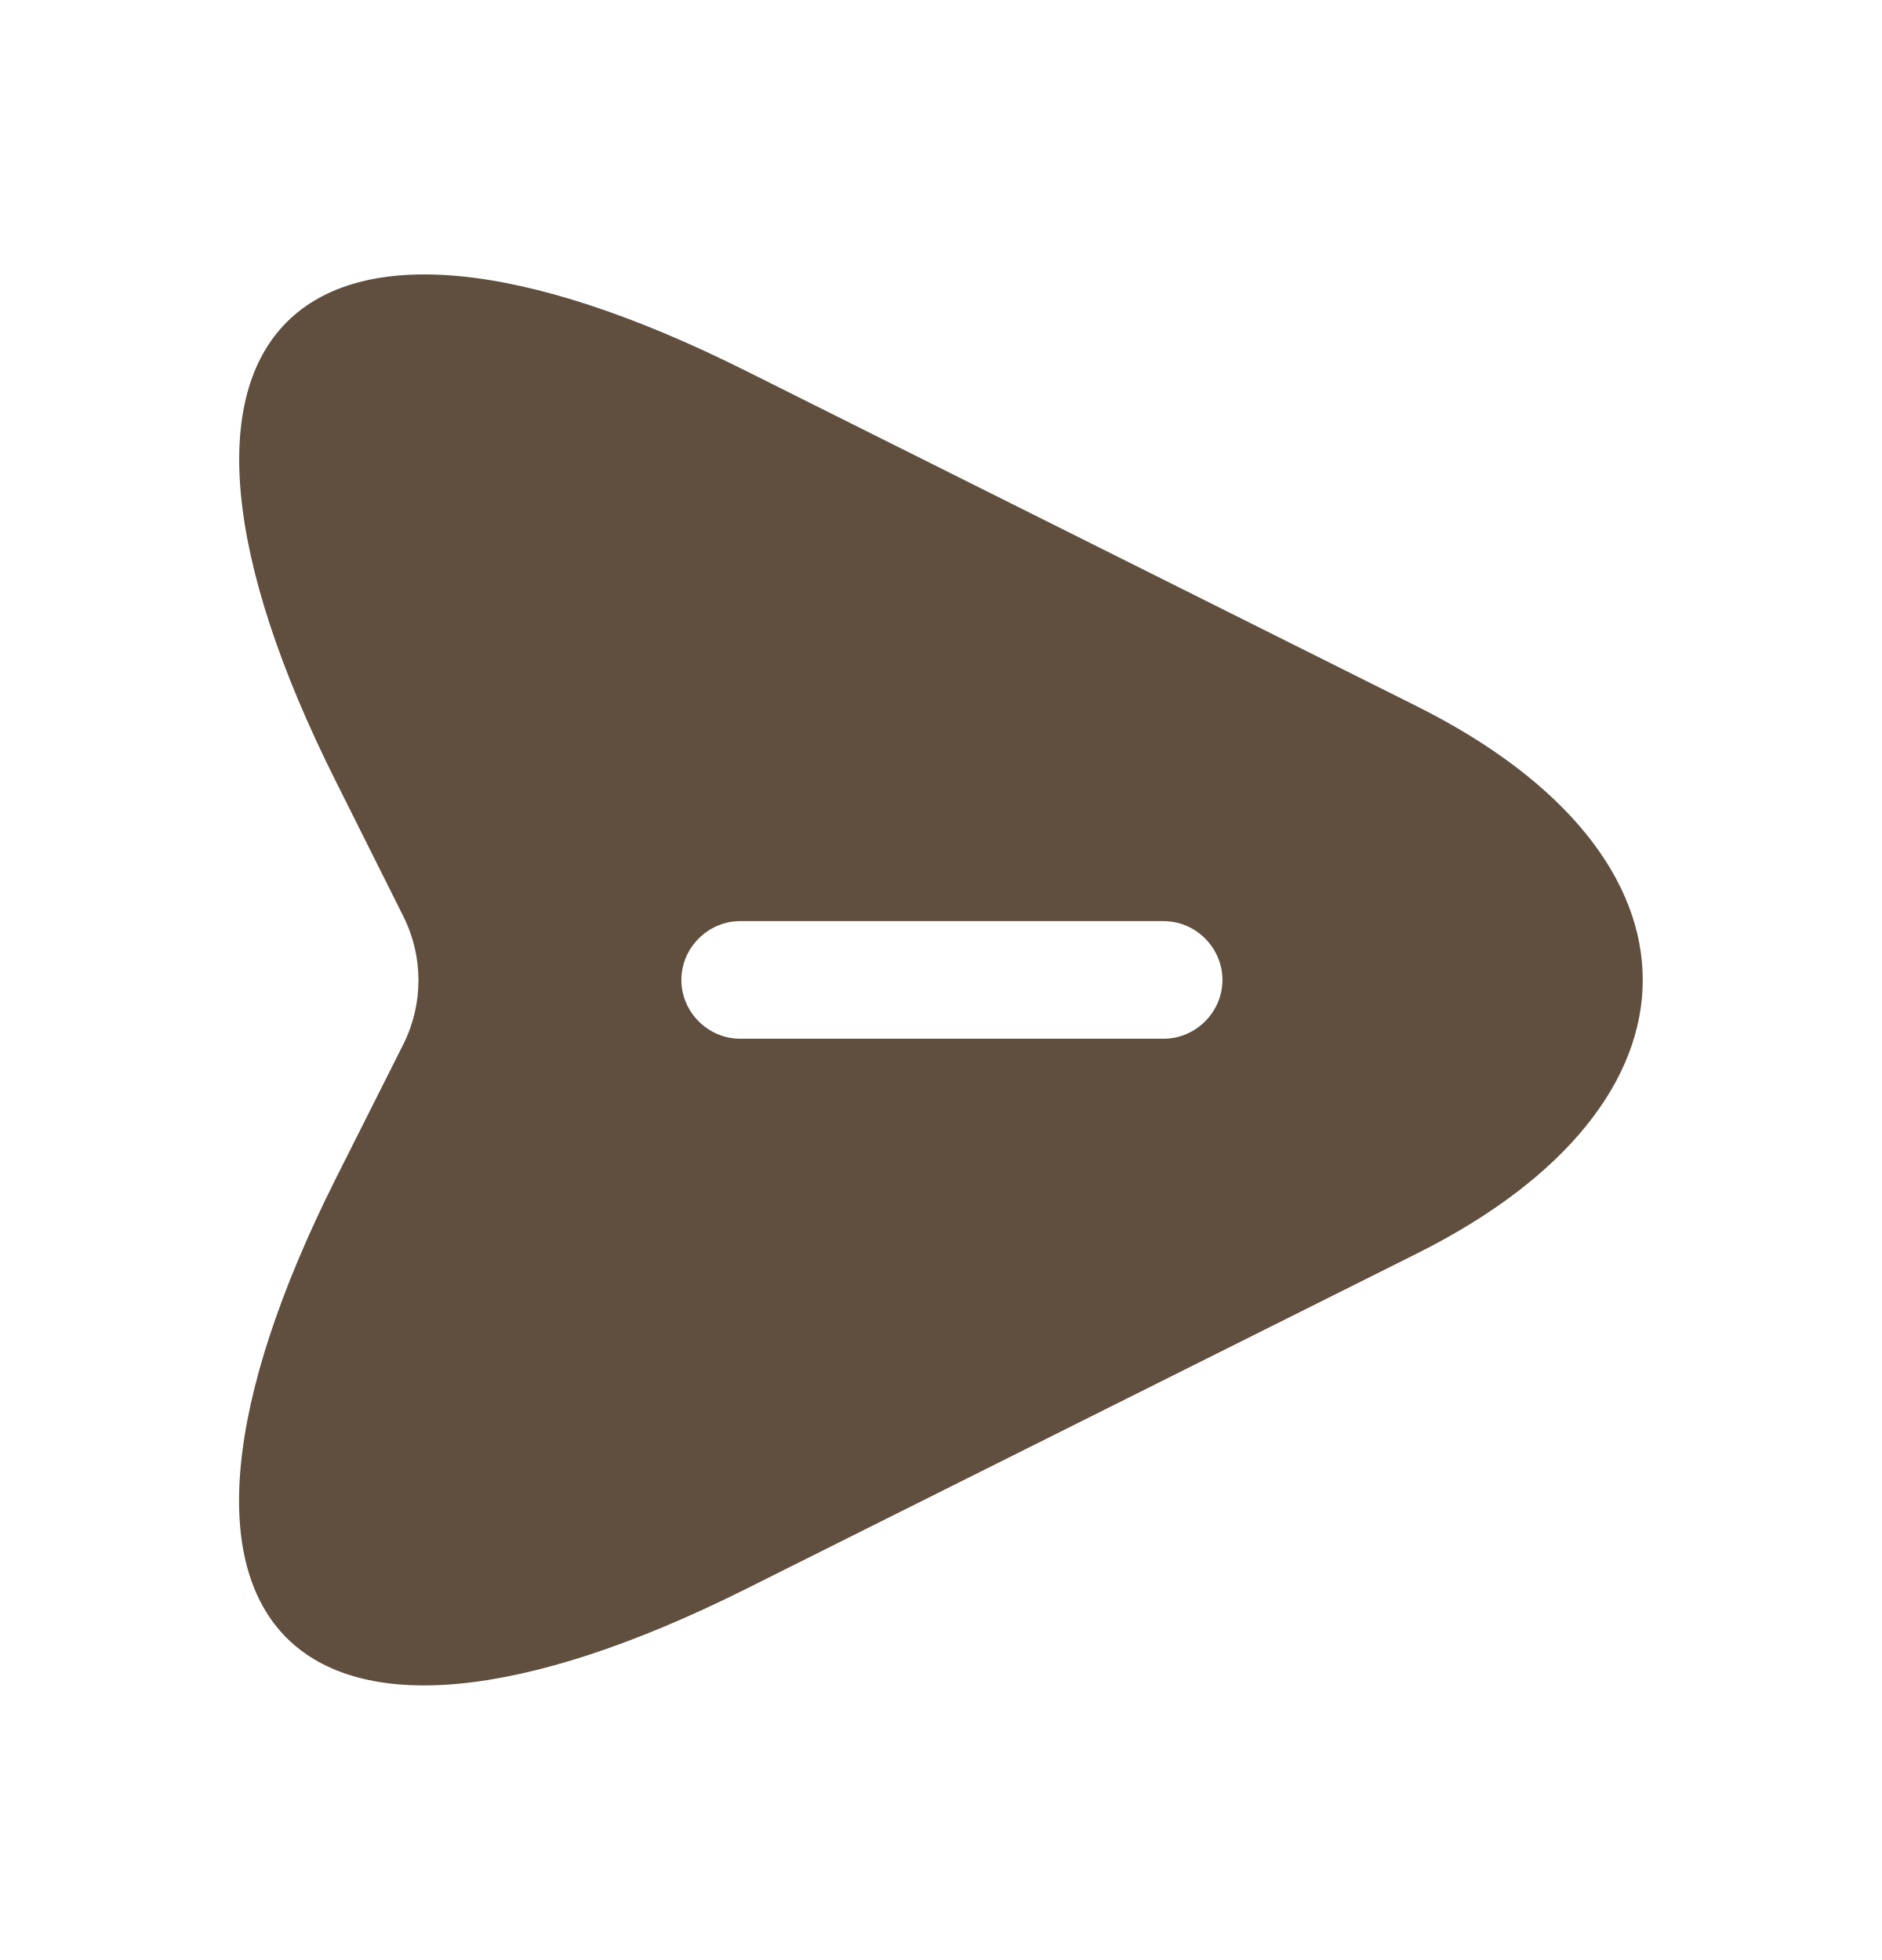
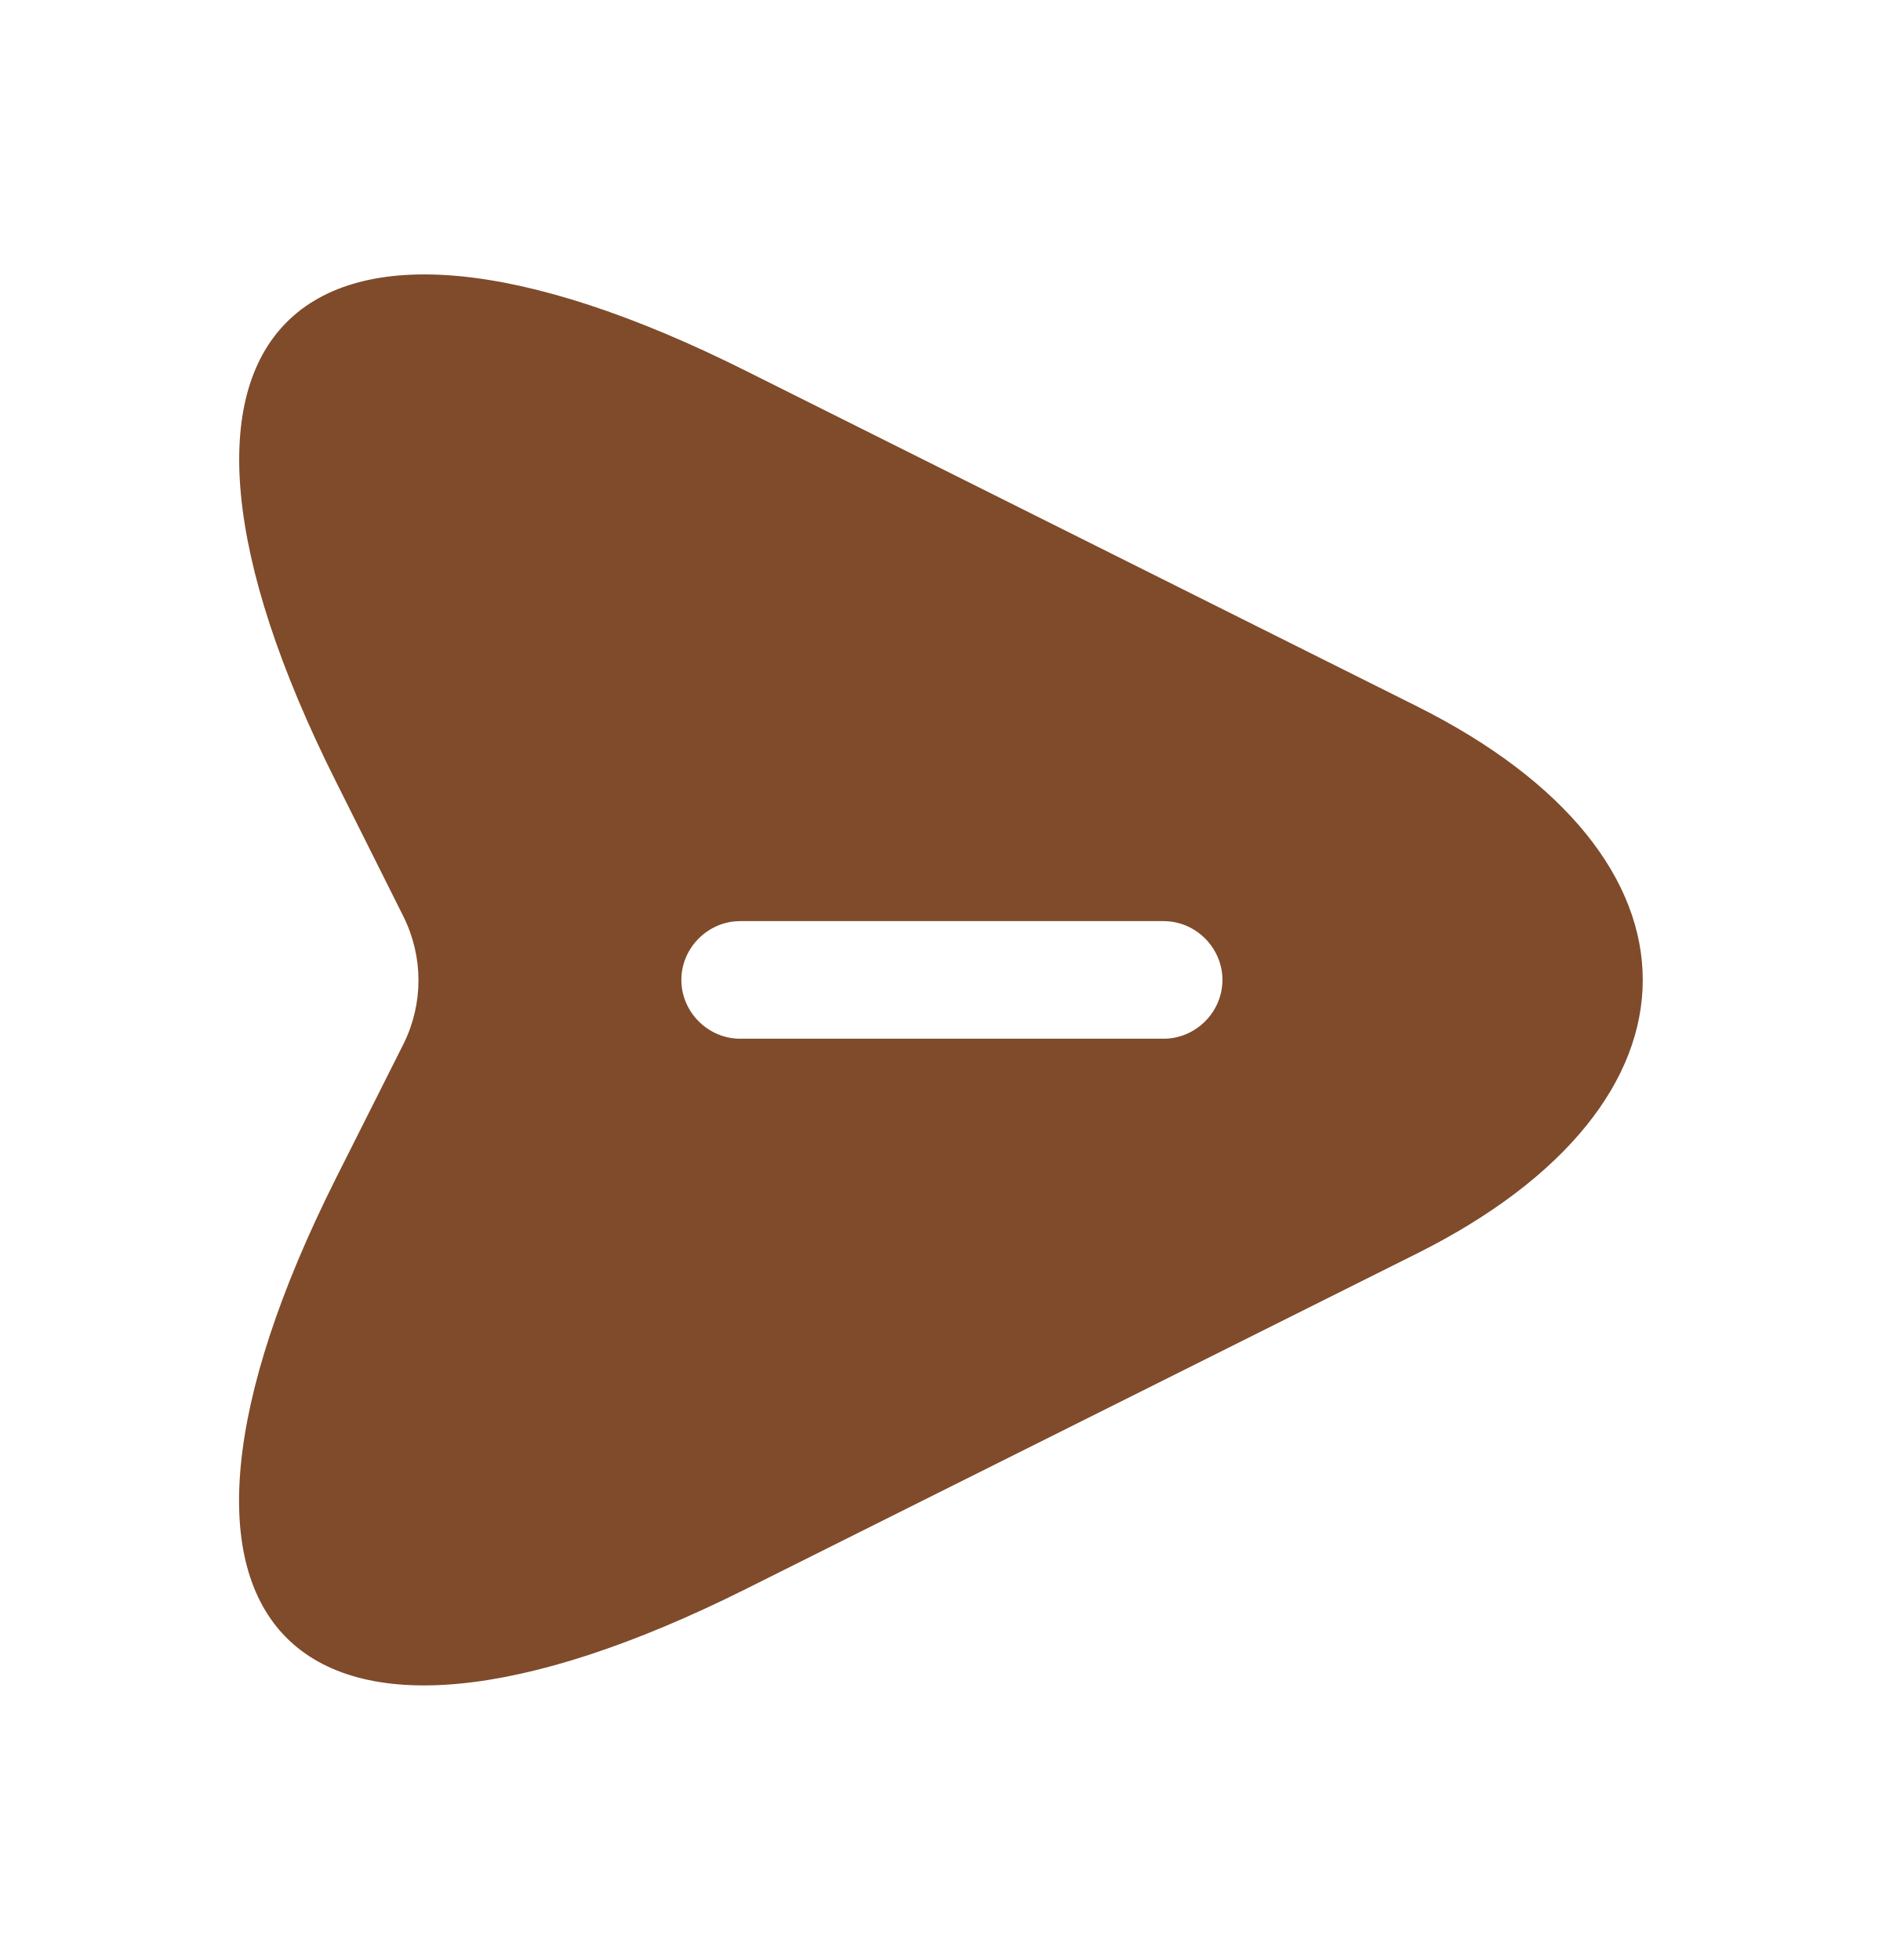
<svg xmlns="http://www.w3.org/2000/svg" width="24" height="25" viewBox="0 0 24 25" fill="none">
-   <path d="M18.069 9.009L9.509 4.729C3.759 1.849 1.399 4.209 4.279 9.959L5.149 11.699C5.399 12.209 5.399 12.799 5.149 13.309L4.279 15.039C1.399 20.789 3.749 23.149 9.509 20.269L18.069 15.989C21.909 14.069 21.909 10.929 18.069 9.009ZM14.839 13.249H9.439C9.029 13.249 8.689 12.909 8.689 12.499C8.689 12.089 9.029 11.749 9.439 11.749H14.839C15.249 11.749 15.589 12.089 15.589 12.499C15.589 12.909 15.249 13.249 14.839 13.249Z" fill="#604f3f" />
+   <path d="M18.069 9.009L9.509 4.729C3.759 1.849 1.399 4.209 4.279 9.959L5.149 11.699C5.399 12.209 5.399 12.799 5.149 13.309L4.279 15.039C1.399 20.789 3.749 23.149 9.509 20.269L18.069 15.989C21.909 14.069 21.909 10.929 18.069 9.009ZM14.839 13.249H9.439C9.029 13.249 8.689 12.909 8.689 12.499C8.689 12.089 9.029 11.749 9.439 11.749H14.839C15.249 11.749 15.589 12.089 15.589 12.499C15.589 12.909 15.249 13.249 14.839 13.249Z" fill="#7f4b2a" />
</svg>
